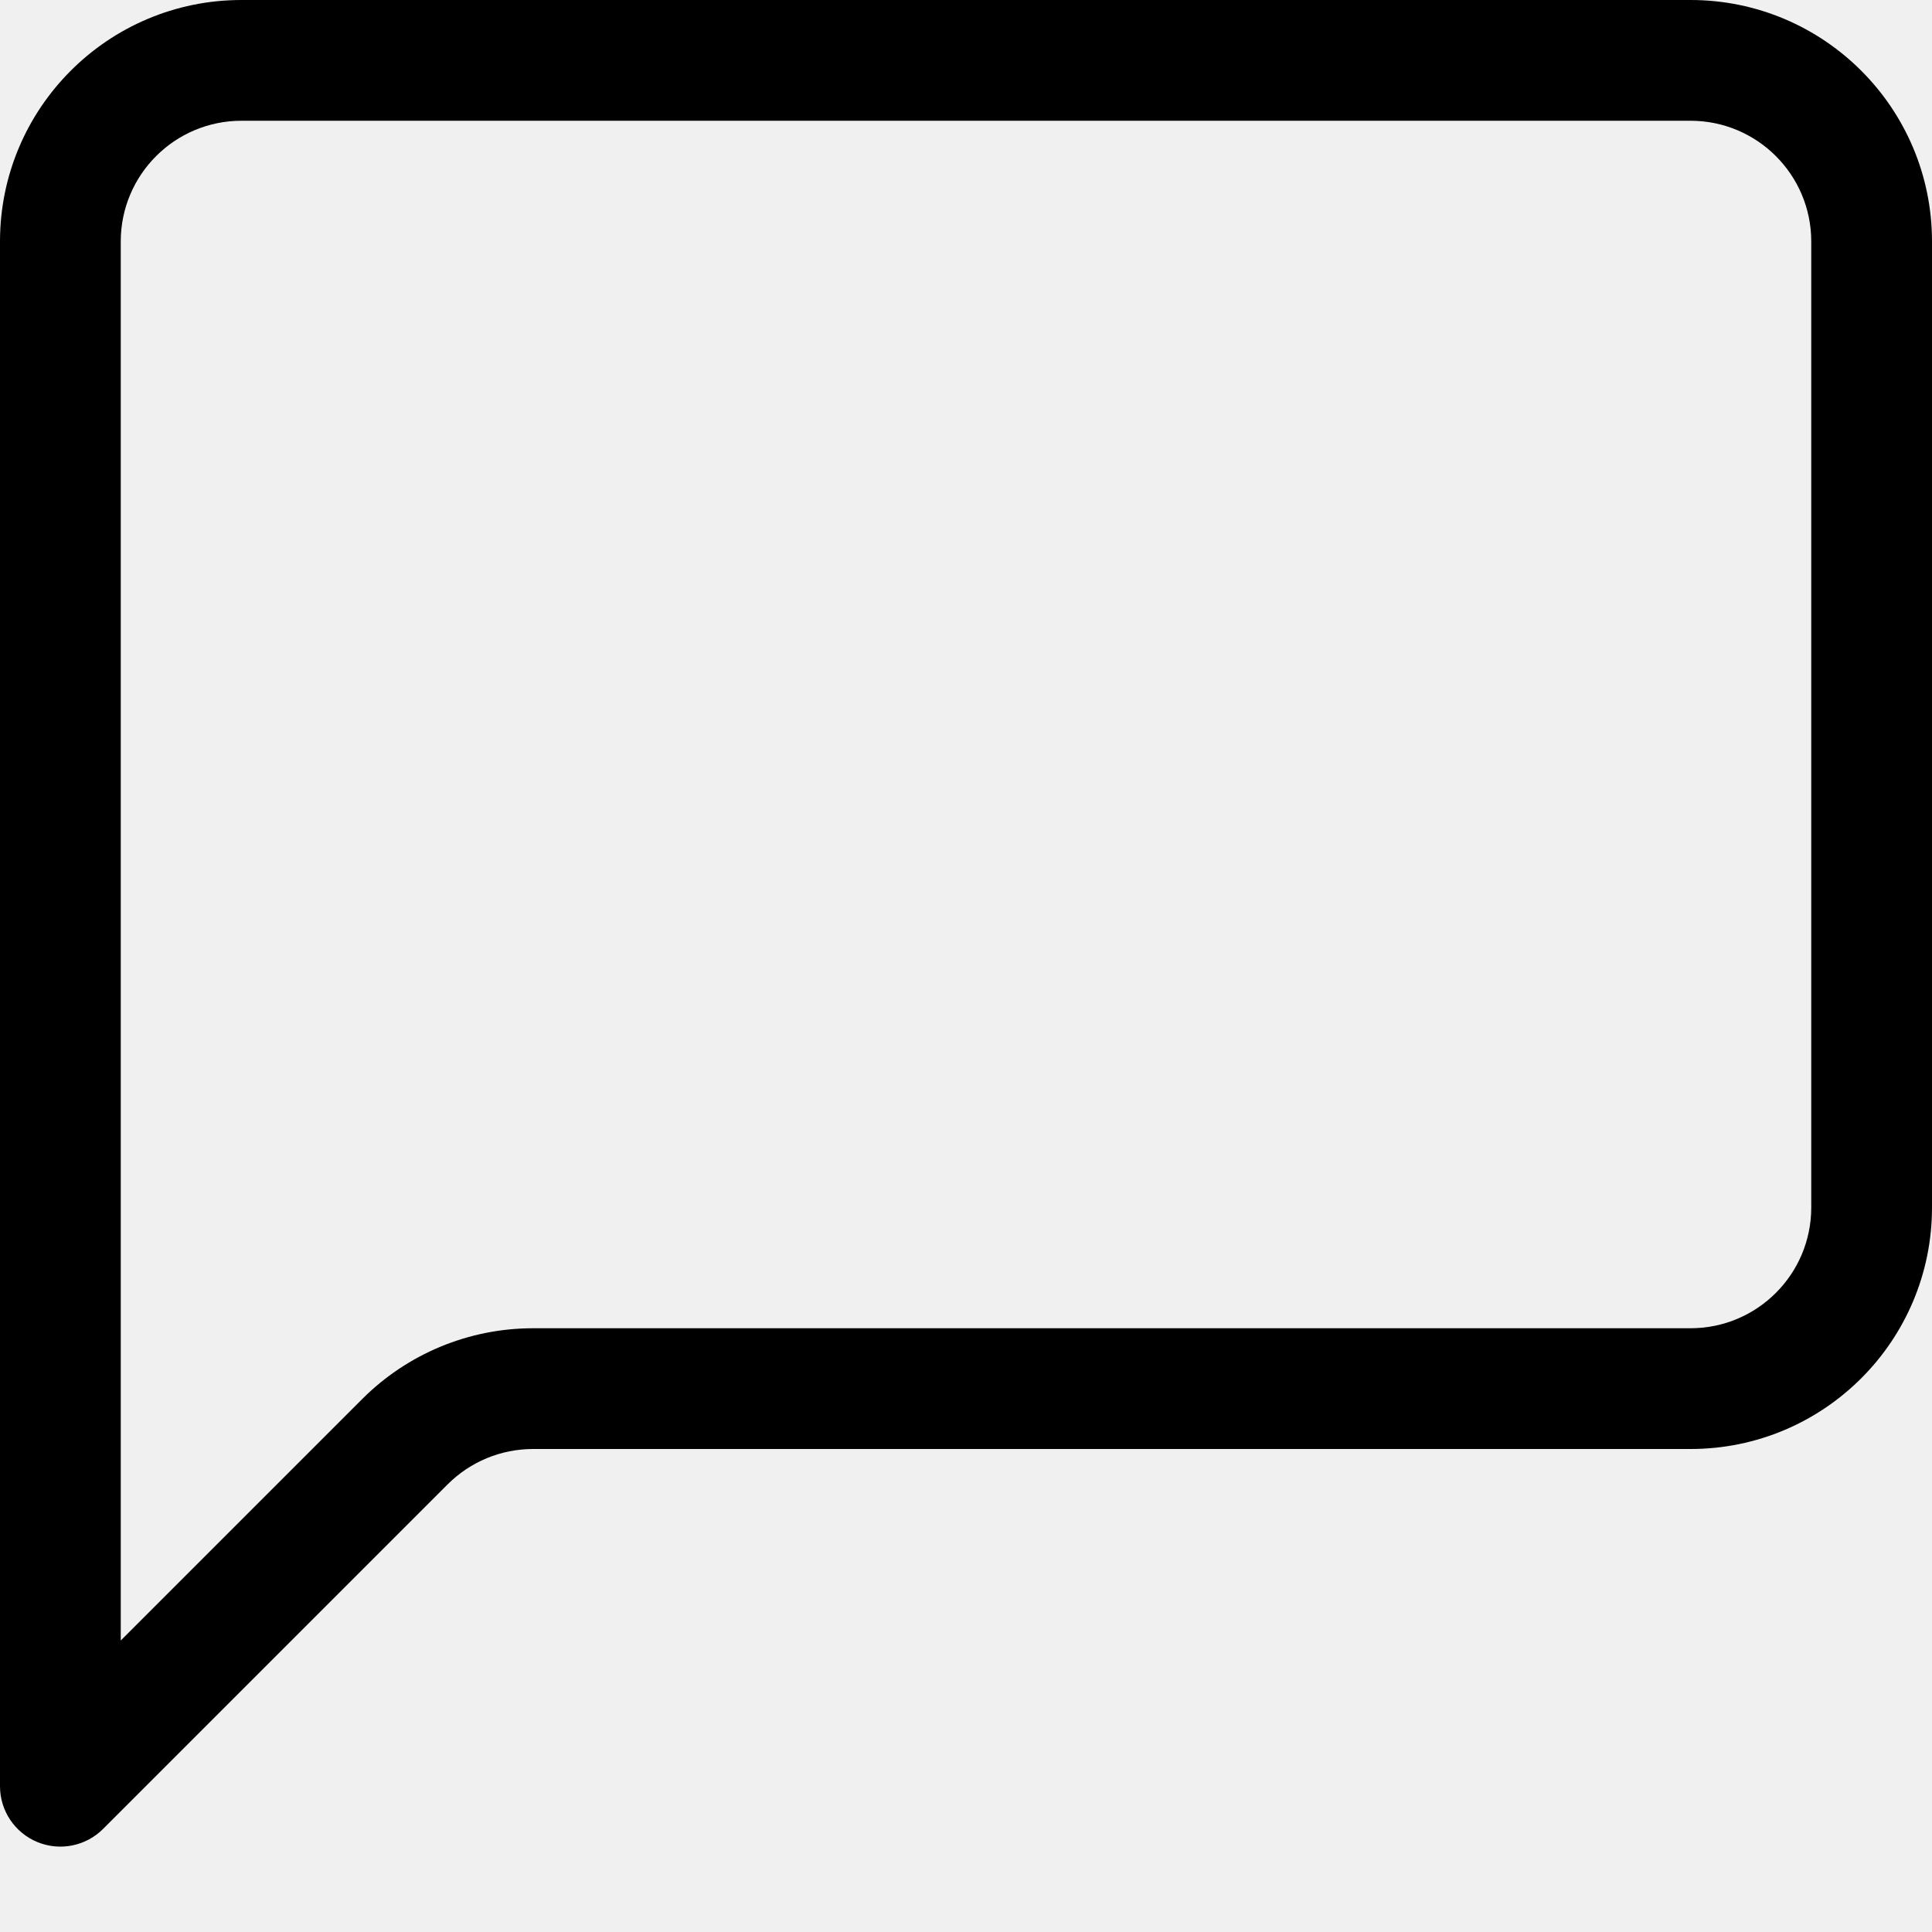
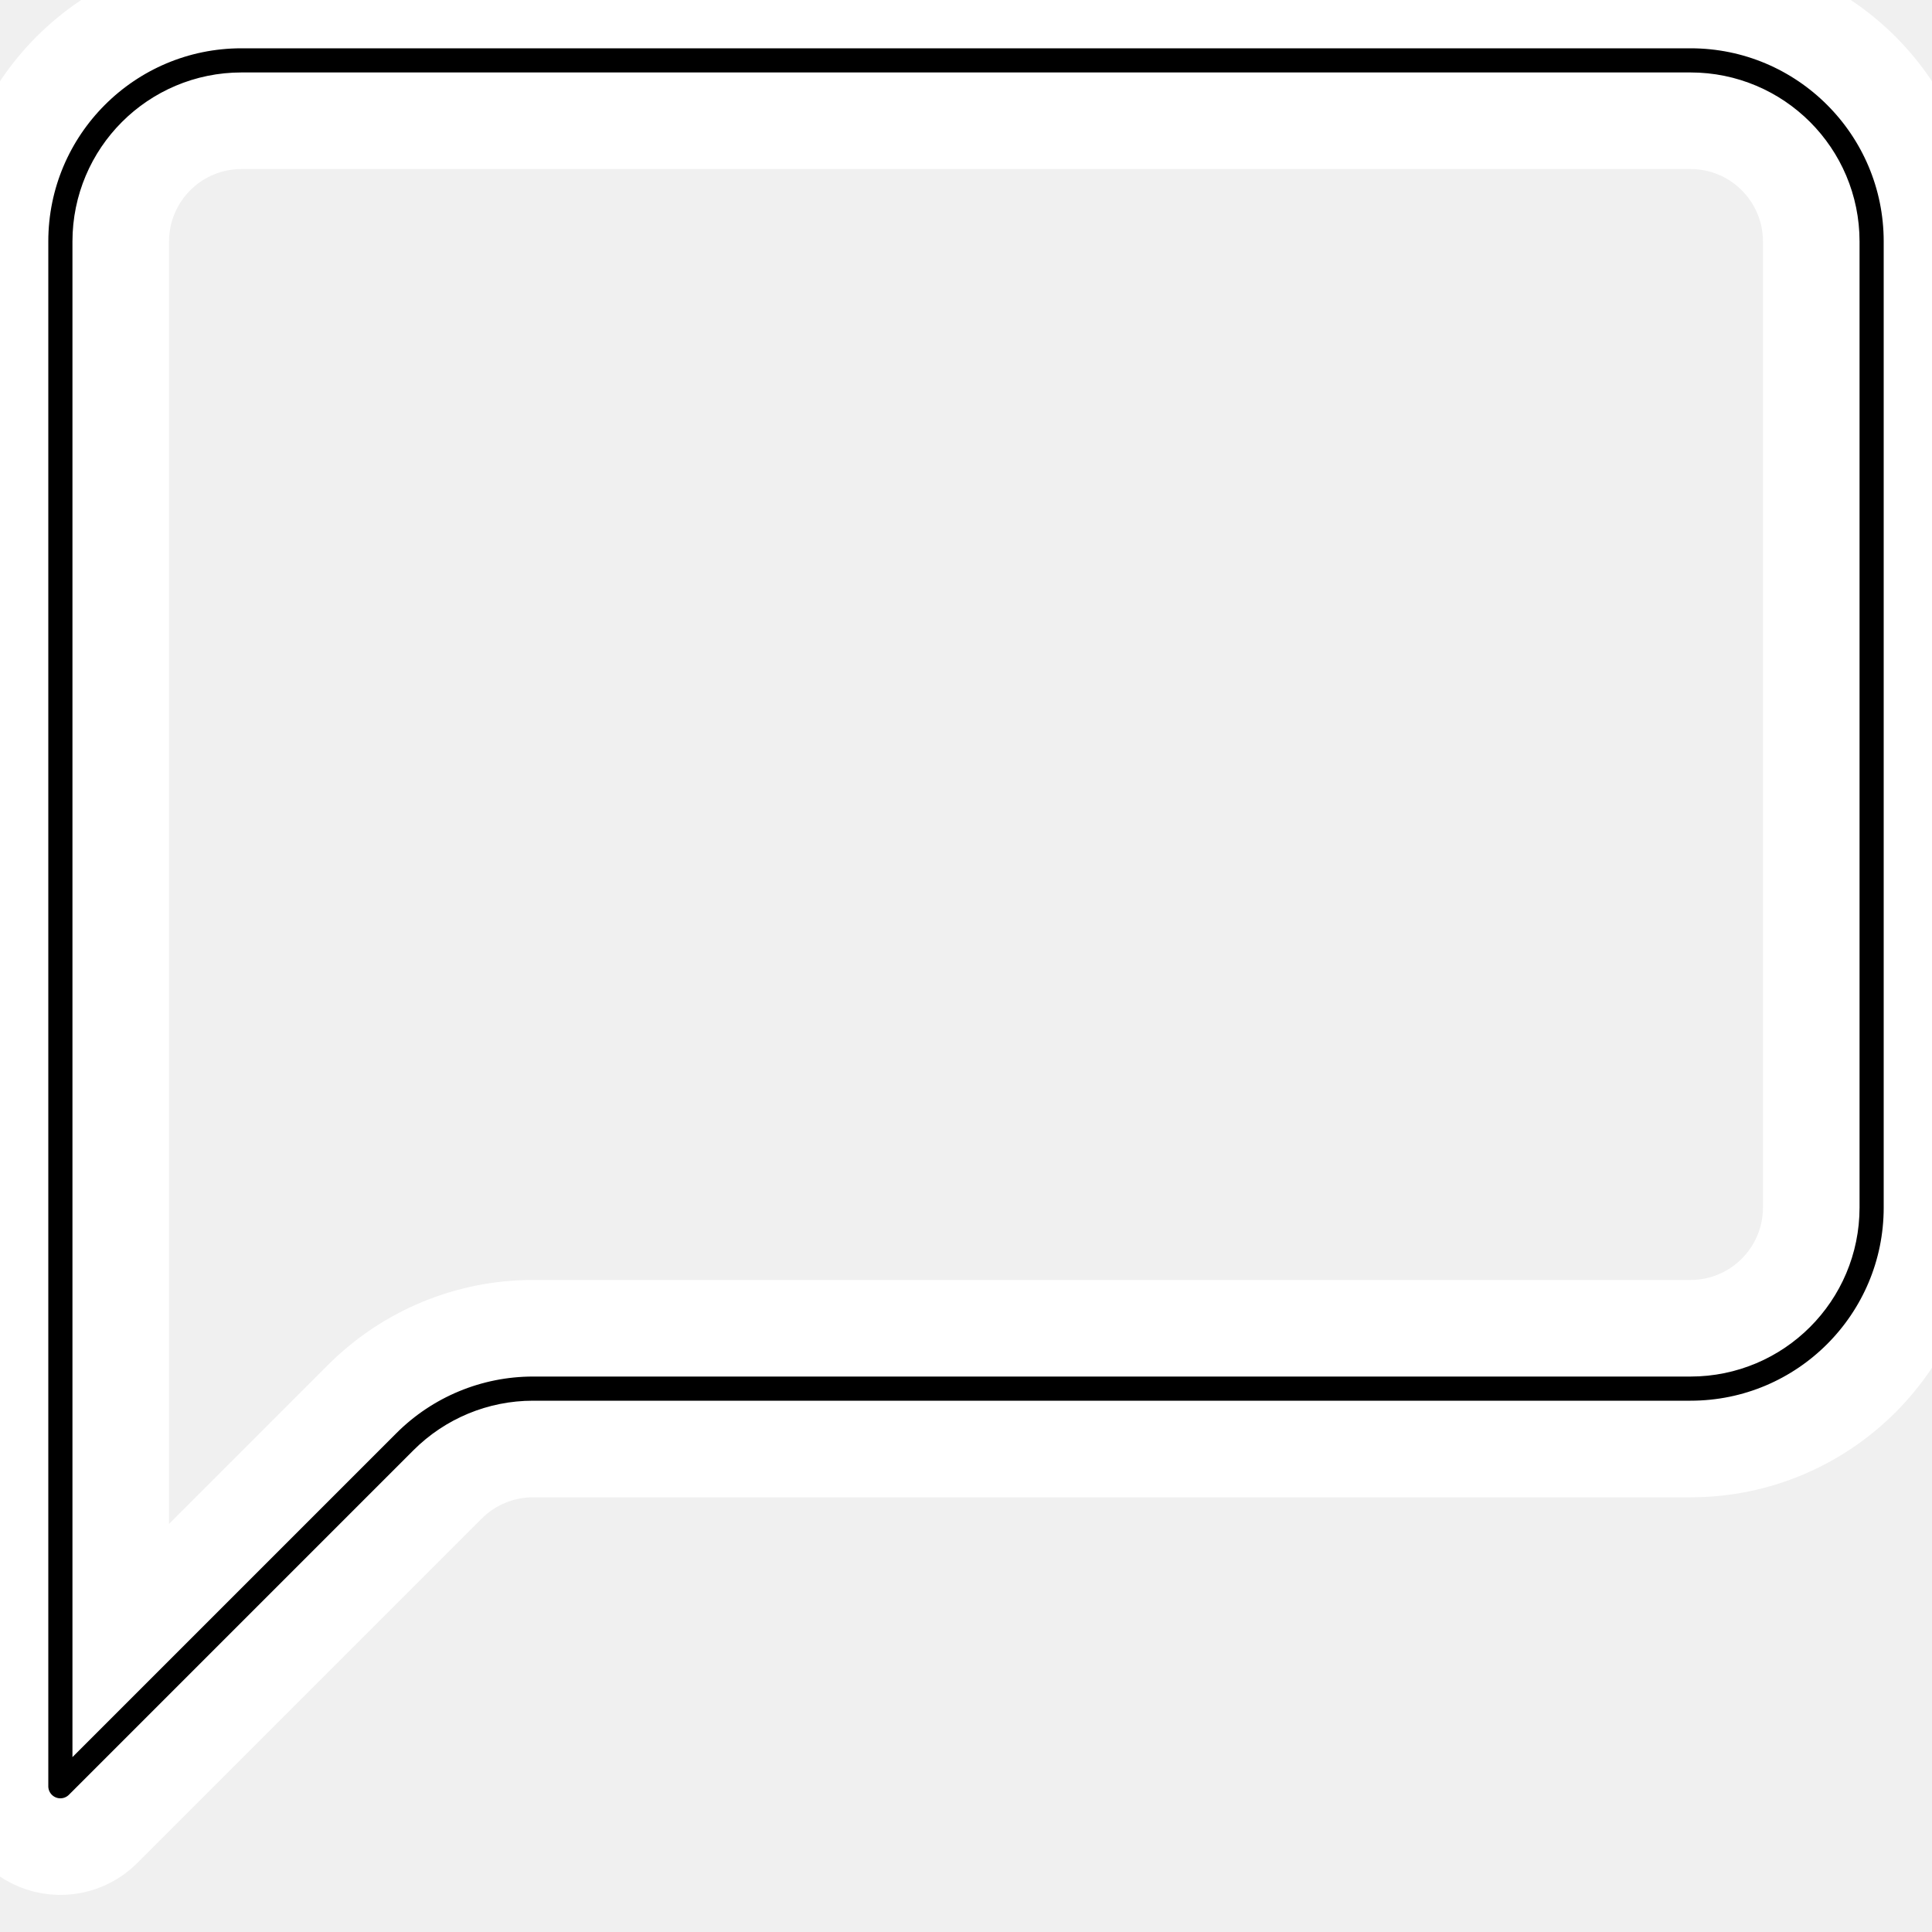
<svg xmlns="http://www.w3.org/2000/svg" width="100%" height="100%" fill="currentColor" class="bi bi-chat-left" viewBox="0 0 16 16">
-   <path d="M14 1a1 1 0 0 1 1 1v8a1 1 0 0 1-1 1H4.414A2 2 0 0 0 3 11.586l-2 2V2a1 1 0 0 1 1-1h12zM2 0a2 2 0 0 0-2 2v12.793a.5.5 0 0 0 .854.353l2.853-2.853A1 1 0 0 1 4.414 12H14a2 2 0 0 0 2-2V2a2 2 0 0 0-2-2H2z" />
+   <path style="stroke:white; stroke-width:.8px" d="M14 1a1 1 0 0 1 1 1v8a1 1 0 0 1-1 1H4.414A2 2 0 0 0 3 11.586l-2 2V2a1 1 0 0 1 1-1h12zM2 0a2 2 0 0 0-2 2v12.793a.5.5 0 0 0 .854.353l2.853-2.853A1 1 0 0 1 4.414 12H14a2 2 0 0 0 2-2V2a2 2 0 0 0-2-2H2z" />
</svg>
